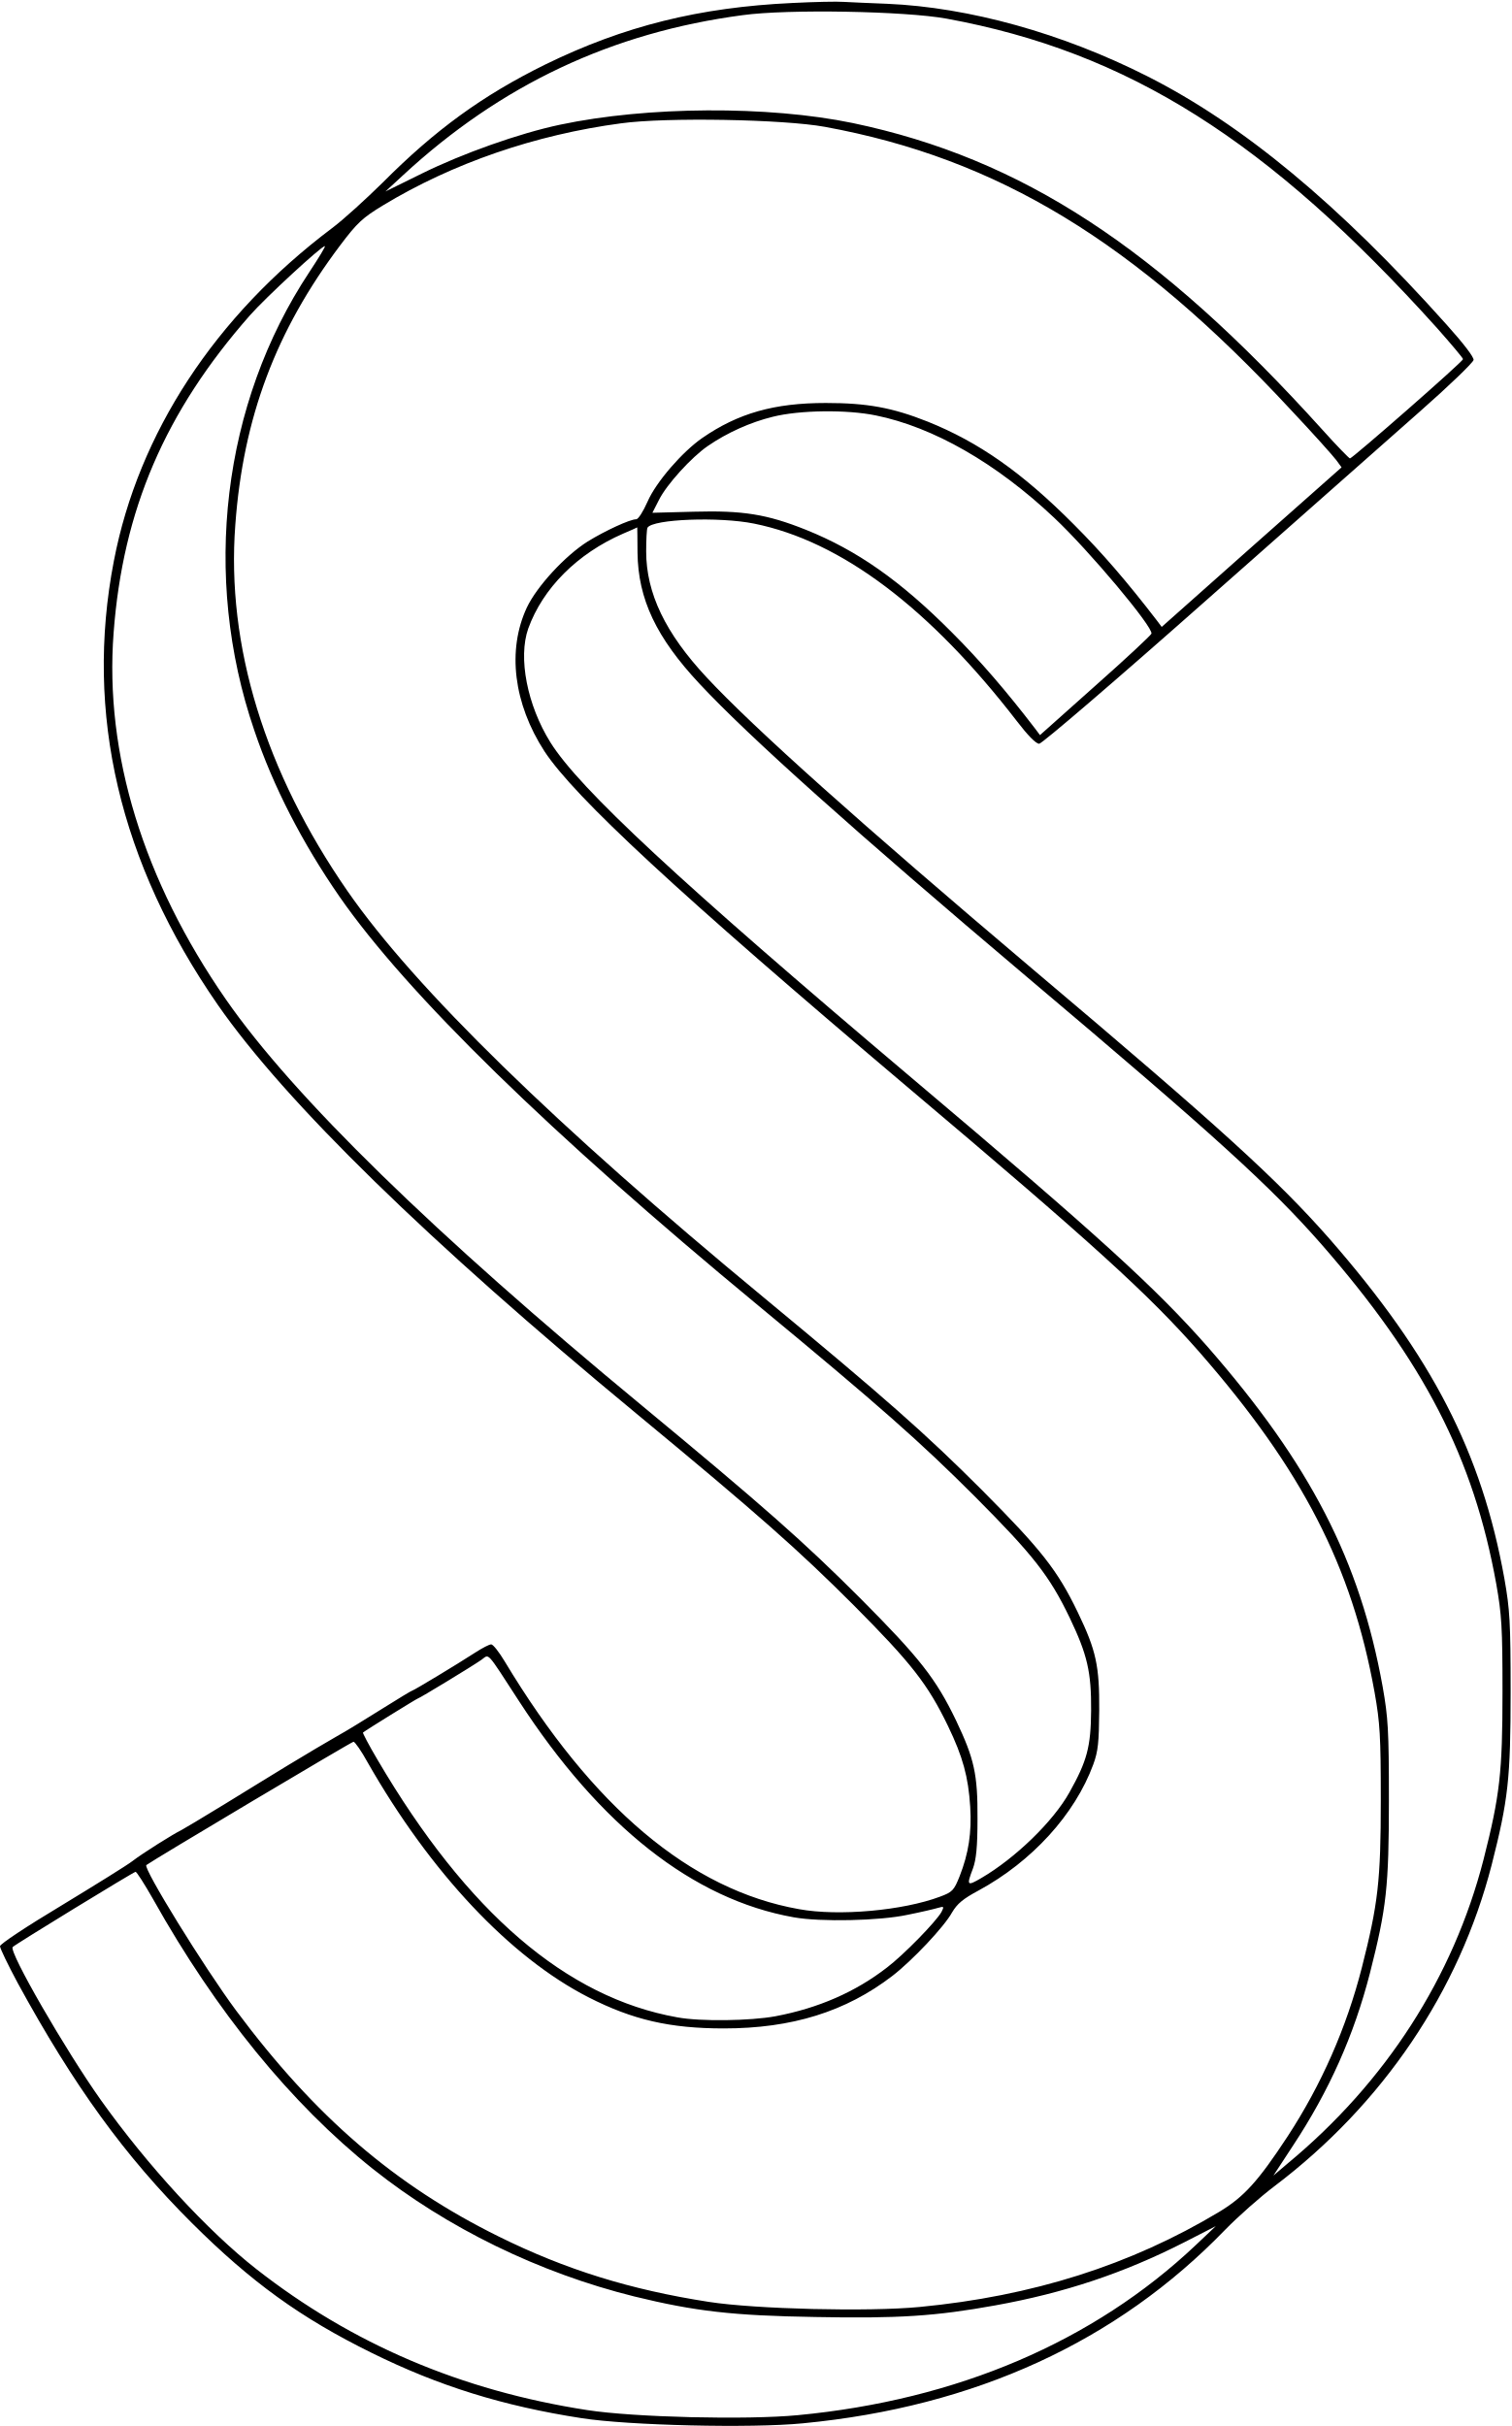
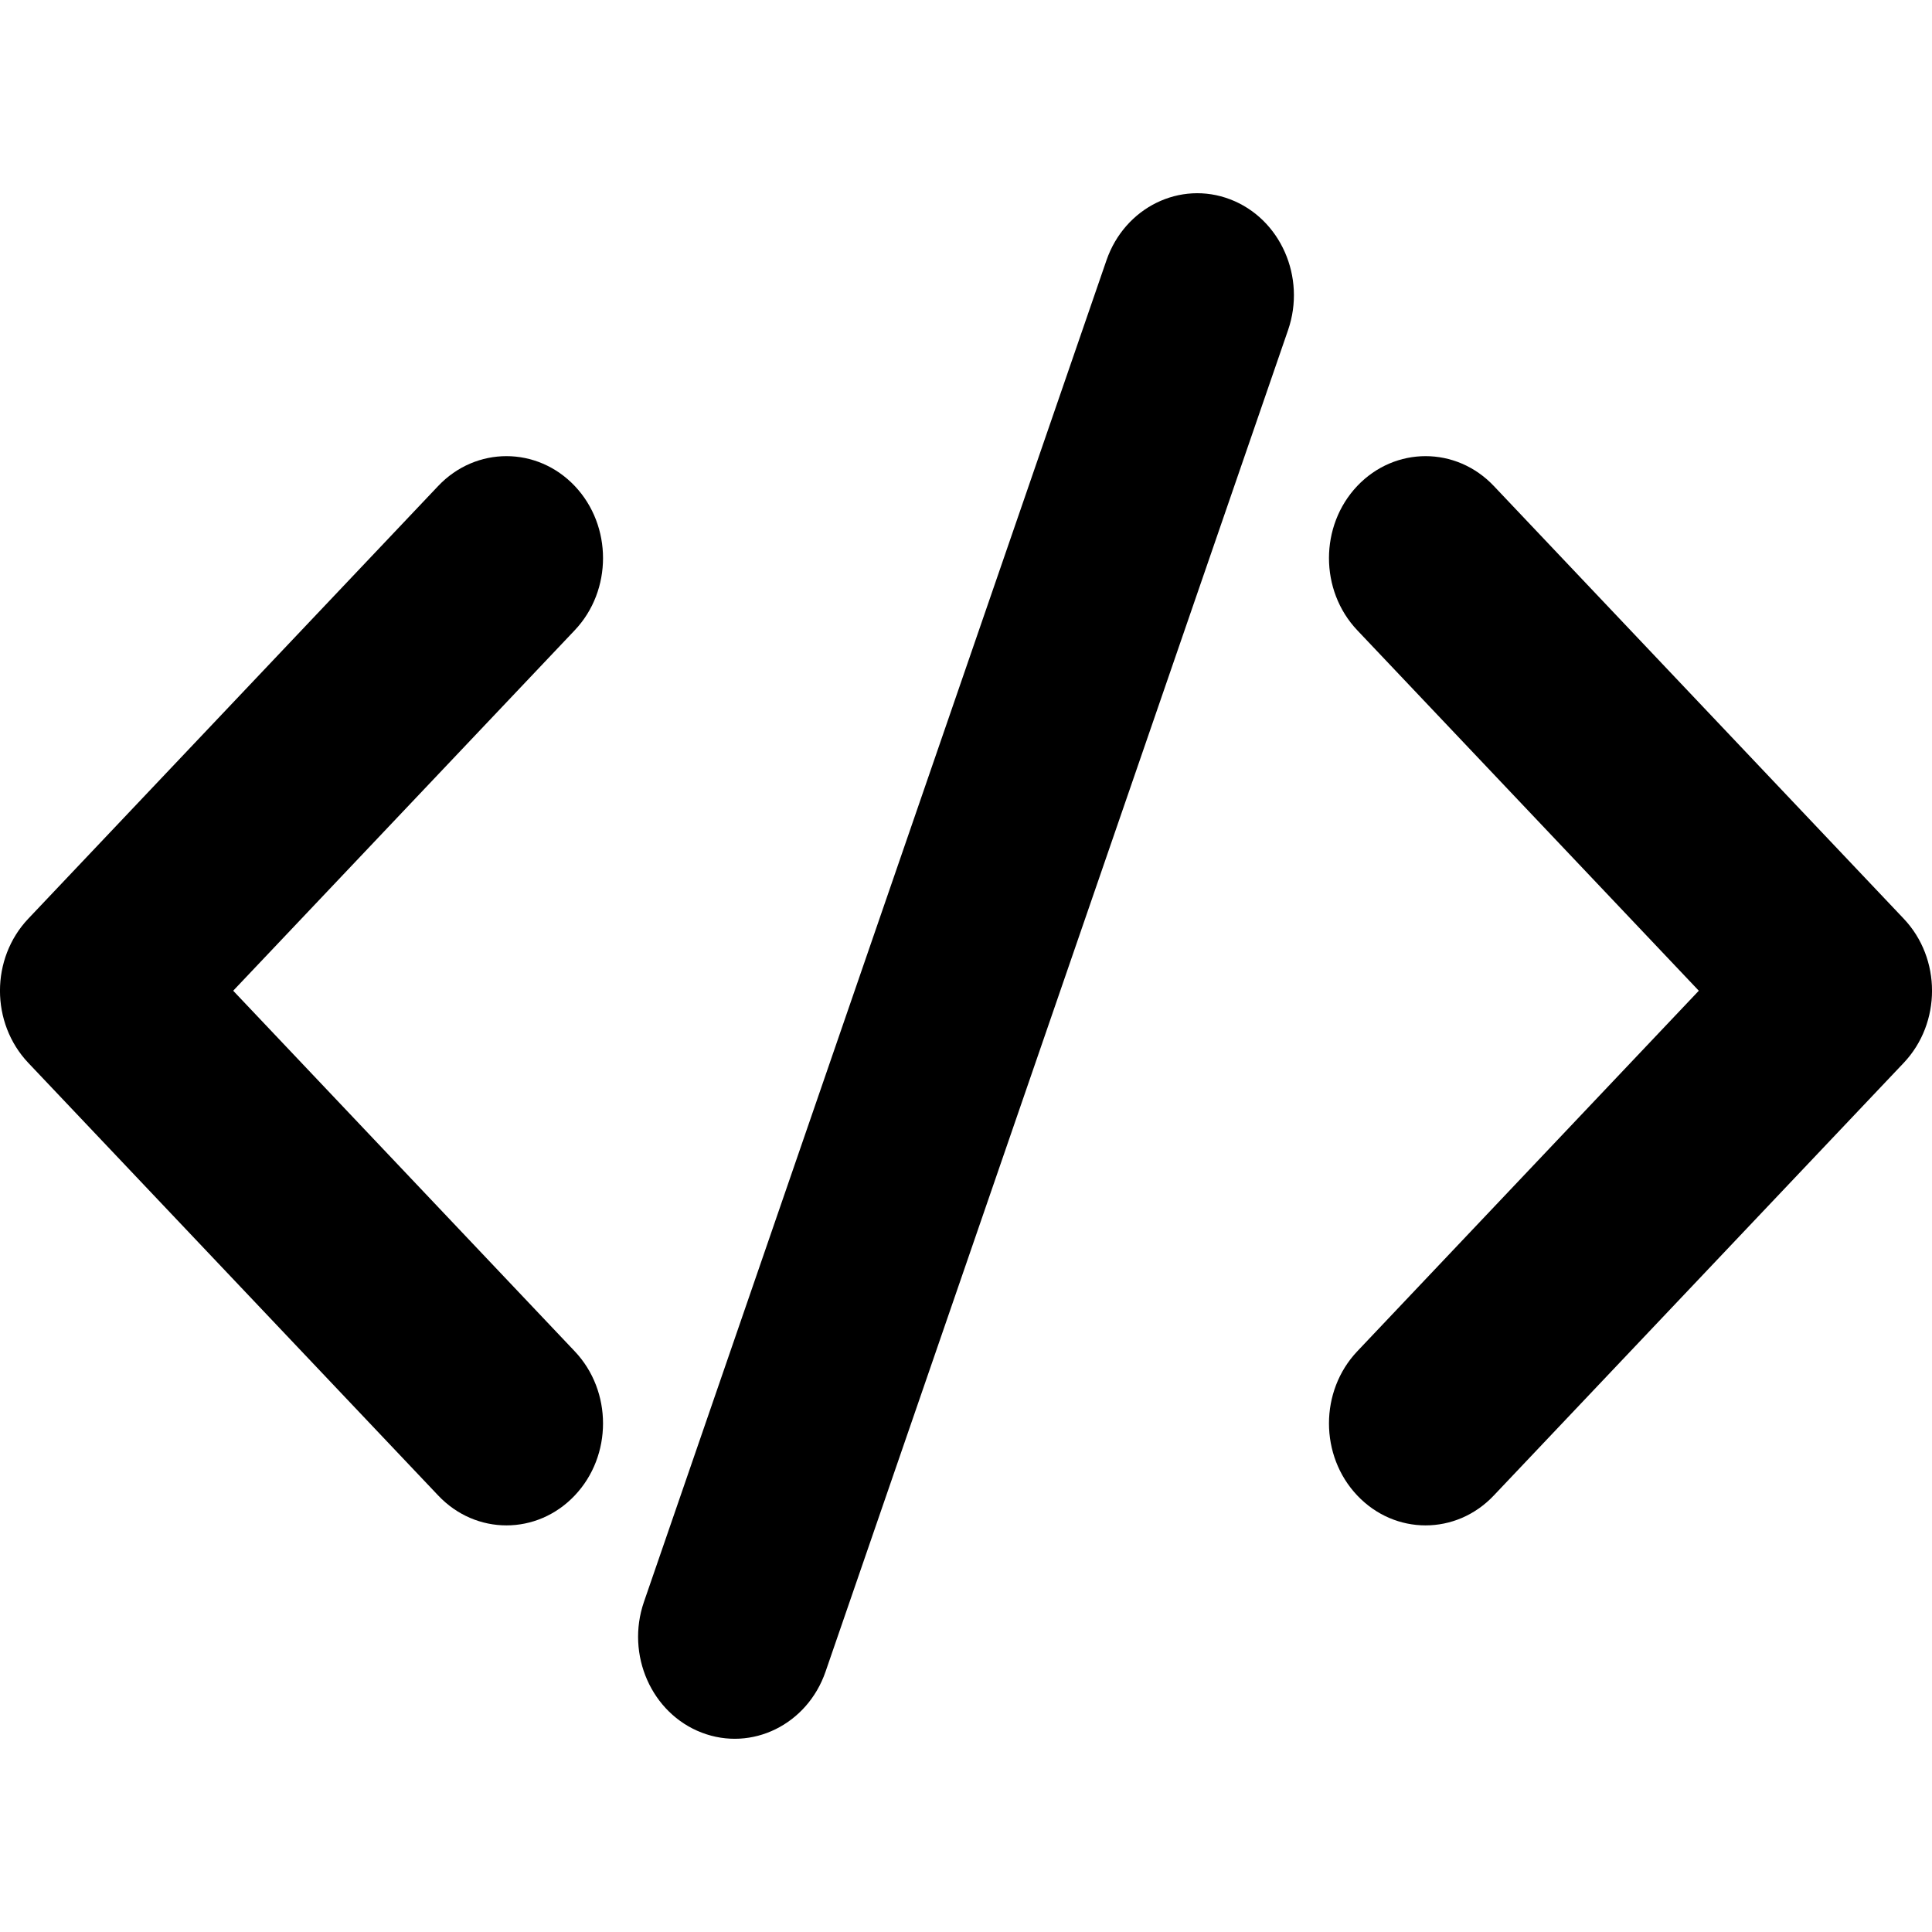
- <svg xmlns="http://www.w3.org/2000/svg" version="1.0" width="559pt" height="897pt" viewBox="0 0 559 897" preserveAspectRatio="xMidYMid meet">
-   <g transform="translate(0,897) scale(0.1,-0.1)" fill="#000000" stroke="none">
-     <path d="M2930 8959 c-344 -16 -623 -85 -915 -228 -231 -114 -406 -241 -600 -436 -61 -60 -145 -137 -188 -169 -432 -325 -715 -757 -806 -1230 -109 -564 21 -1117 384 -1641 250 -360 780 -877 1547 -1511 451 -373 600 -505 803 -708 215 -216 275 -293 350 -448 55 -114 75 -188 82 -298 6 -96 -6 -173 -39 -257 -21 -53 -27 -59 -73 -76 -136 -51 -374 -73 -521 -46 -401 71 -763 376 -1088 916 -21 35 -43 63 -50 63 -7 0 -32 -13 -57 -29 -74 -48 -229 -141 -233 -141 -3 0 -54 -31 -113 -68 -59 -37 -135 -84 -168 -102 -33 -19 -67 -39 -77 -45 -9 -5 -56 -34 -105 -63 -48 -29 -153 -94 -233 -143 -80 -49 -152 -92 -160 -96 -26 -12 -144 -86 -180 -114 -19 -15 -137 -88 -262 -164 -130 -78 -228 -143 -228 -151 0 -8 30 -70 66 -137 207 -379 396 -640 644 -887 219 -218 401 -350 665 -480 247 -122 484 -196 775 -241 172 -27 628 -38 819 -19 636 61 1161 302 1561 716 47 48 128 120 181 160 402 304 684 722 804 1189 61 240 70 318 70 640 0 259 -3 304 -23 418 -84 467 -268 823 -647 1257 -192 218 -401 409 -1095 995 -637 539 -1034 894 -1208 1081 -152 163 -223 311 -223 465 0 43 2 83 5 88 20 32 266 41 394 15 322 -65 649 -312 972 -731 39 -51 70 -83 82 -83 10 0 283 234 615 528 328 290 684 605 792 700 108 95 197 181 199 191 2 10 -38 62 -100 131 -399 446 -754 740 -1106 918 -314 159 -659 255 -962 268 -63 2 -135 6 -160 7 -25 2 -110 0 -190 -4z m570 -58 c671 -123 1188 -450 1813 -1144 53 -60 97 -112 96 -115 0 -9 -409 -367 -418 -367 -3 0 -49 47 -101 105 -610 676 -1113 1004 -1737 1135 -313 65 -761 62 -1082 -6 -152 -32 -362 -107 -510 -180 l-136 -67 65 60 c361 334 772 528 1256 592 167 23 601 15 754 -13z m-450 -400 c639 -117 1145 -424 1723 -1047 82 -87 157 -171 168 -186 l19 -26 -333 -295 -332 -295 -18 24 c-110 143 -202 250 -307 355 -191 192 -351 304 -540 380 -131 52 -224 69 -377 69 -191 0 -324 -38 -456 -129 -74 -51 -172 -164 -203 -236 -16 -36 -34 -65 -42 -65 -23 0 -114 -42 -179 -82 -84 -53 -188 -166 -225 -244 -74 -158 -49 -356 65 -532 112 -170 494 -524 1337 -1237 693 -585 897 -771 1085 -985 379 -434 563 -790 647 -1257 20 -113 23 -161 23 -398 0 -300 -10 -384 -70 -620 -57 -223 -150 -434 -275 -625 -109 -166 -161 -223 -252 -278 -328 -197 -690 -312 -1109 -352 -188 -18 -606 -8 -779 19 -290 45 -528 119 -775 241 -385 190 -680 444 -972 836 -118 159 -345 527 -332 538 22 17 759 456 766 456 5 0 29 -34 52 -76 232 -407 527 -721 817 -869 163 -83 300 -115 500 -115 252 0 451 62 623 194 74 57 192 182 221 235 19 32 40 50 98 81 197 107 356 281 424 466 18 49 21 82 22 199 1 165 -11 222 -79 363 -75 156 -135 232 -355 453 -208 208 -355 338 -808 713 -766 633 -1288 1142 -1537 1501 -305 440 -449 908 -415 1355 29 396 150 717 387 1032 64 85 84 103 158 148 259 157 565 262 881 304 167 23 601 15 754 -13z m-1907 -538 c-321 -485 -398 -1123 -203 -1693 70 -208 178 -417 315 -615 250 -360 780 -877 1547 -1511 451 -373 600 -505 803 -708 215 -216 275 -292 350 -448 65 -136 80 -200 79 -343 -1 -134 -15 -186 -80 -302 -60 -108 -201 -244 -326 -317 -53 -31 -55 -28 -31 35 12 33 17 79 17 184 1 165 -12 222 -79 363 -75 156 -135 232 -355 453 -208 208 -355 338 -808 713 -766 633 -1288 1142 -1537 1501 -305 440 -449 908 -415 1355 34 454 190 817 504 1174 58 66 264 256 277 256 4 0 -23 -44 -58 -97z m2095 -529 c212 -43 445 -176 659 -378 129 -121 368 -406 360 -429 -2 -6 -95 -93 -208 -193 l-204 -182 -18 24 c-105 137 -202 250 -307 355 -191 192 -351 304 -540 380 -145 58 -234 72 -415 67 l-153 -4 24 47 c28 57 121 159 181 200 71 49 158 88 240 108 99 25 274 27 381 5z m-881 -507 c2 -172 69 -314 230 -486 182 -195 573 -545 1213 -1086 693 -585 897 -771 1085 -985 379 -434 563 -790 647 -1257 20 -113 23 -161 23 -398 0 -300 -10 -384 -70 -620 -112 -436 -362 -824 -724 -1124 l-53 -45 72 110 c134 203 226 409 285 639 61 240 70 318 70 640 0 259 -3 304 -23 418 -84 467 -268 823 -647 1257 -192 218 -401 409 -1095 995 -860 727 -1228 1069 -1335 1240 -86 138 -120 313 -82 421 54 149 181 277 351 351 28 12 51 22 52 23 0 0 1 -42 1 -93z m-438 -4247 c300 -462 644 -733 1015 -799 100 -18 319 -13 421 9 50 10 101 22 114 26 21 6 22 5 12 -15 -19 -35 -141 -160 -202 -206 -116 -90 -253 -150 -412 -180 -92 -17 -277 -20 -363 -4 -410 73 -777 388 -1108 952 -32 54 -56 100 -54 101 9 8 200 126 203 126 5 0 204 121 235 143 30 21 15 38 139 -153z m-1353 -732 c233 -416 511 -757 812 -997 275 -219 616 -385 967 -472 225 -55 364 -71 669 -76 307 -6 445 3 666 43 255 46 474 119 698 233 l117 60 -75 -71 c-377 -356 -881 -572 -1471 -628 -188 -18 -606 -8 -779 19 -465 72 -868 244 -1222 521 -180 141 -402 382 -575 625 -130 183 -342 550 -326 566 11 11 446 277 454 278 4 1 33 -45 65 -101z" />
-   </g>
+ <svg xmlns="http://www.w3.org/2000/svg" fill="#000000" width="800px" height="800px" viewBox="0 -2 20 20">
+   <path d="M12.736,0.064 C13.255,0.263 13.523,0.869 13.334,1.417 L8.546,15.305 C8.357,15.853 7.783,16.135 7.264,15.936 C6.745,15.737 6.477,15.131 6.666,14.583 L11.454,0.695 C11.643,0.147 12.217,-0.135 12.736,0.064 Z M2.414,8.256 L5.95,11.989 C6.34,12.401 6.34,13.069 5.95,13.481 C5.559,13.894 4.926,13.894 4.536,13.481 L0.293,9.003 C-0.098,8.59 -0.098,7.922 0.293,7.51 L4.536,3.031 C4.926,2.619 5.559,2.619 5.95,3.031 C6.34,3.443 6.34,4.112 5.95,4.524 L2.414,8.256 Z M17.586,8.256 L14.05,4.524 C13.66,4.112 13.66,3.443 14.05,3.031 C14.441,2.619 15.074,2.619 15.464,3.031 L19.707,7.51 C20.098,7.922 20.098,8.59 19.707,9.003 L15.464,13.481 C15.074,13.894 14.441,13.894 14.05,13.481 C13.66,13.069 13.66,12.401 14.05,11.989 L17.586,8.256 Z" />
</svg>
